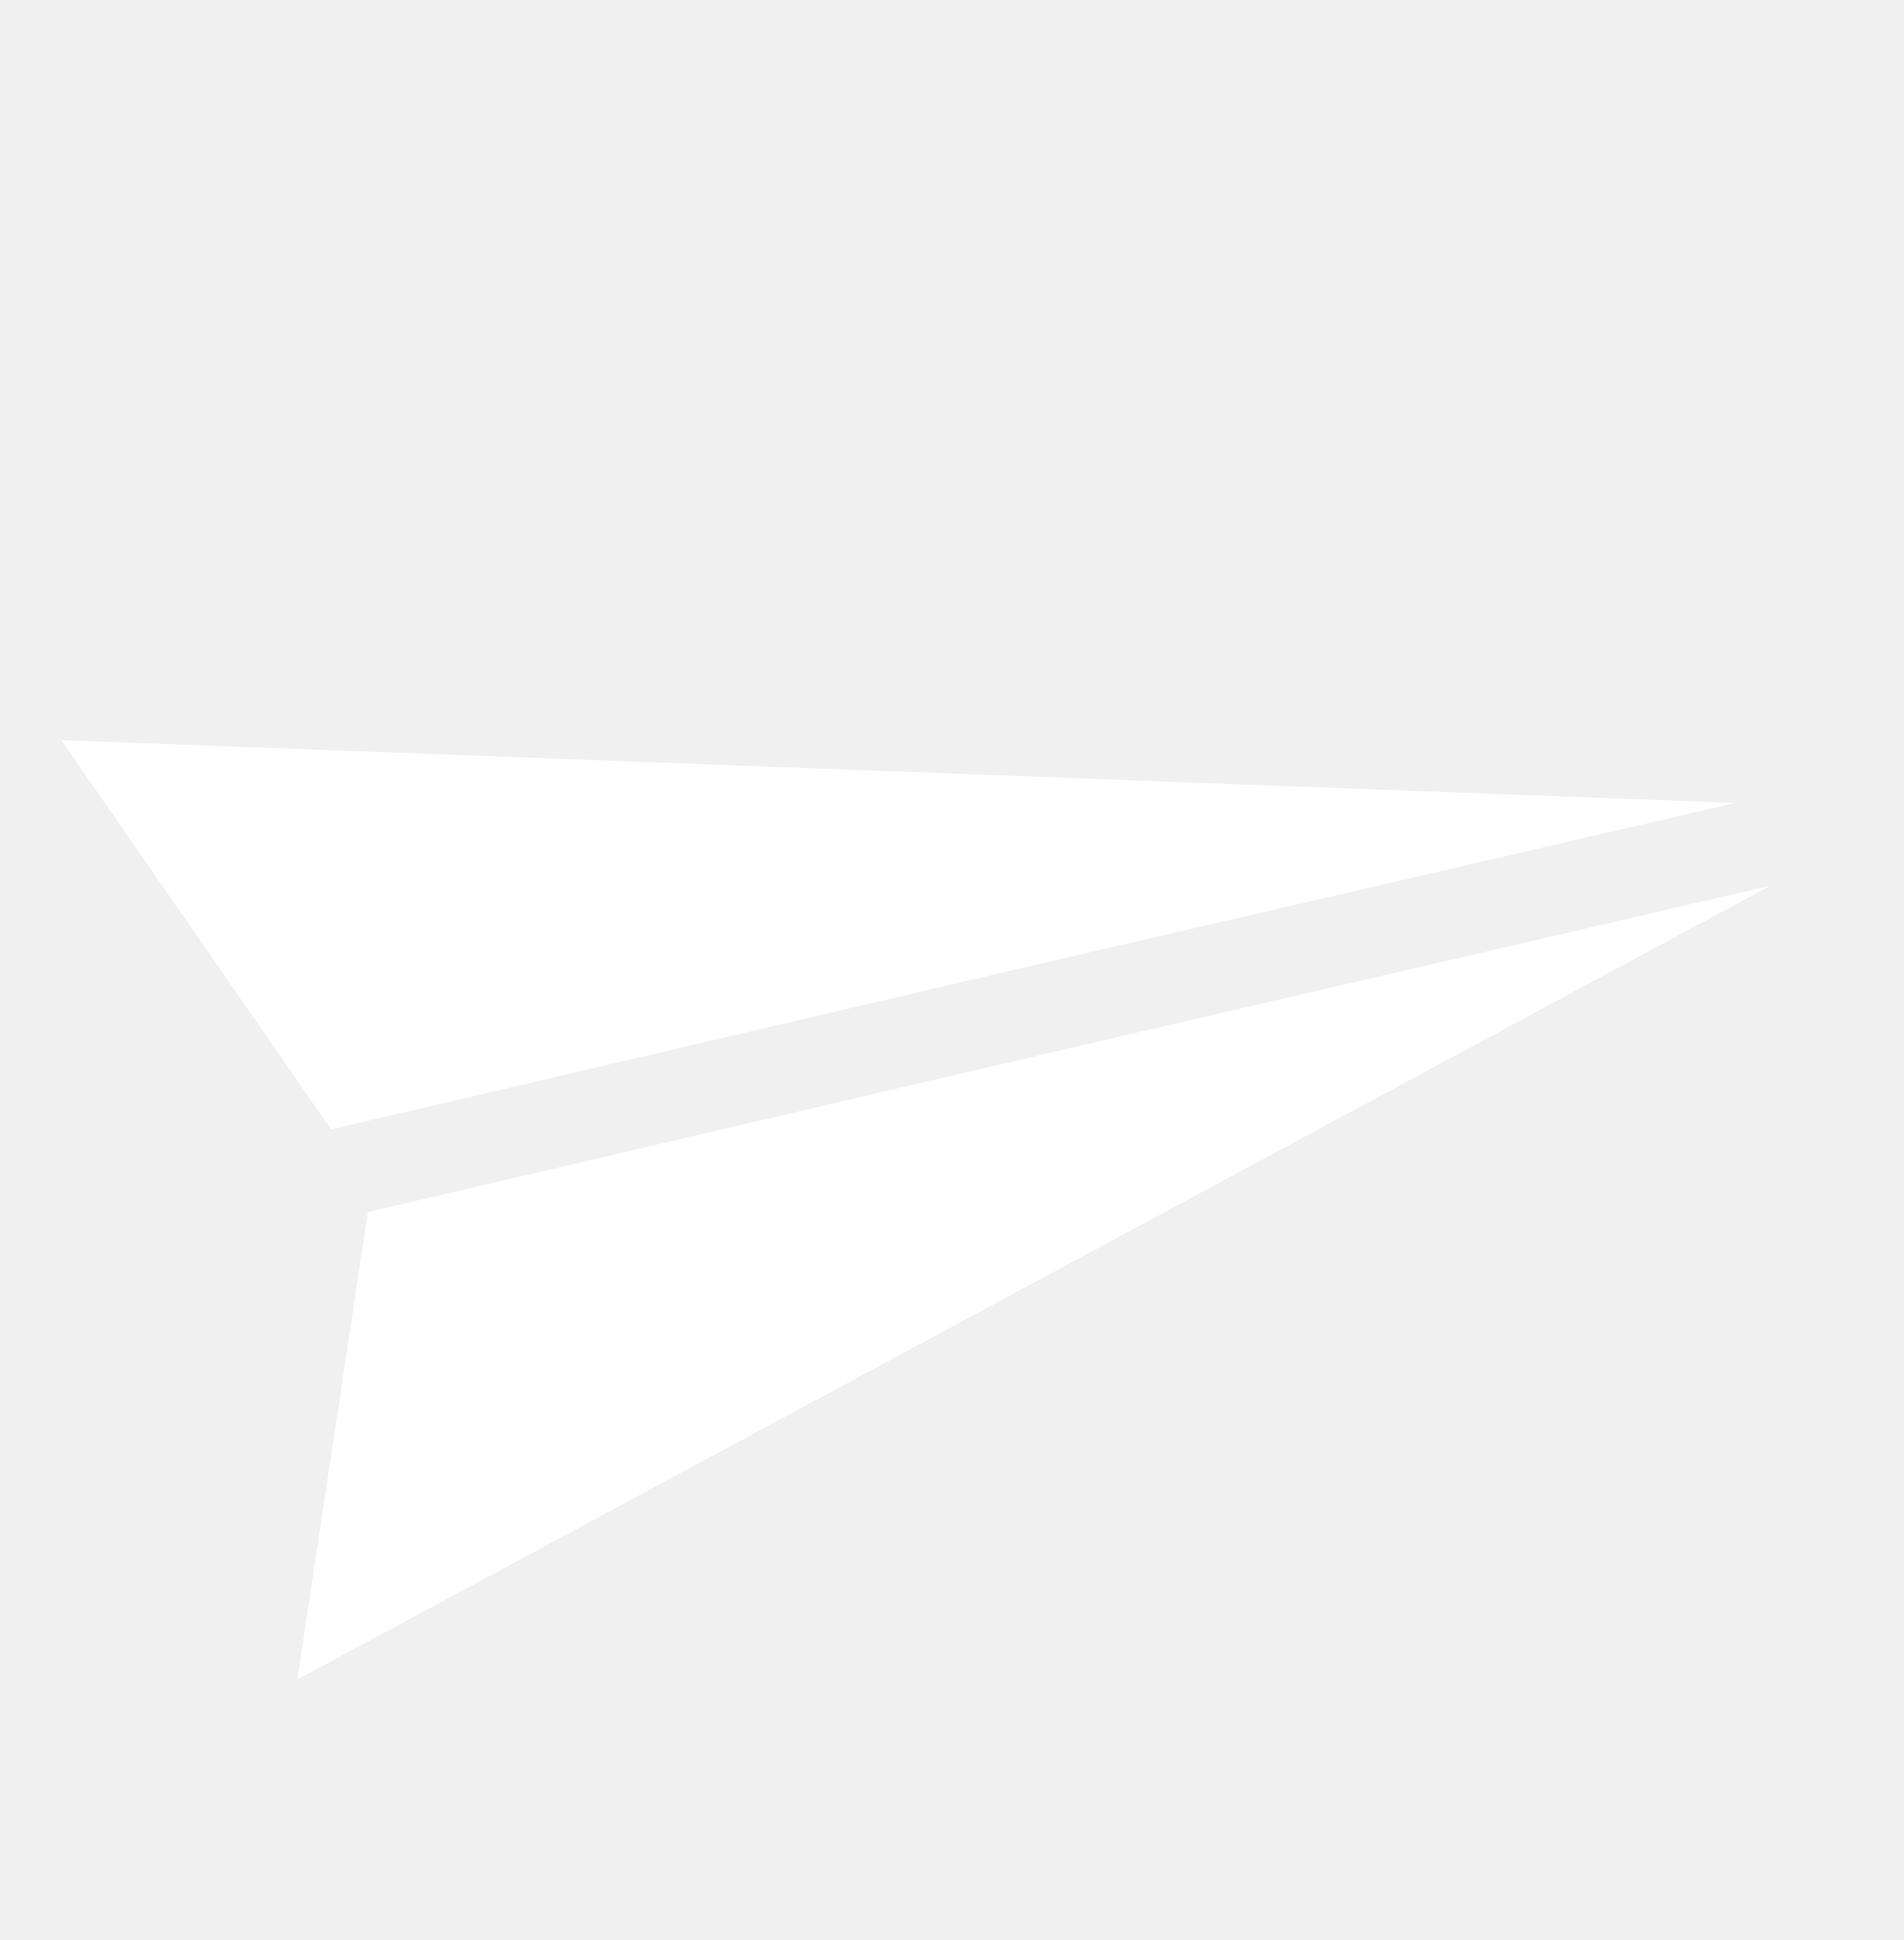
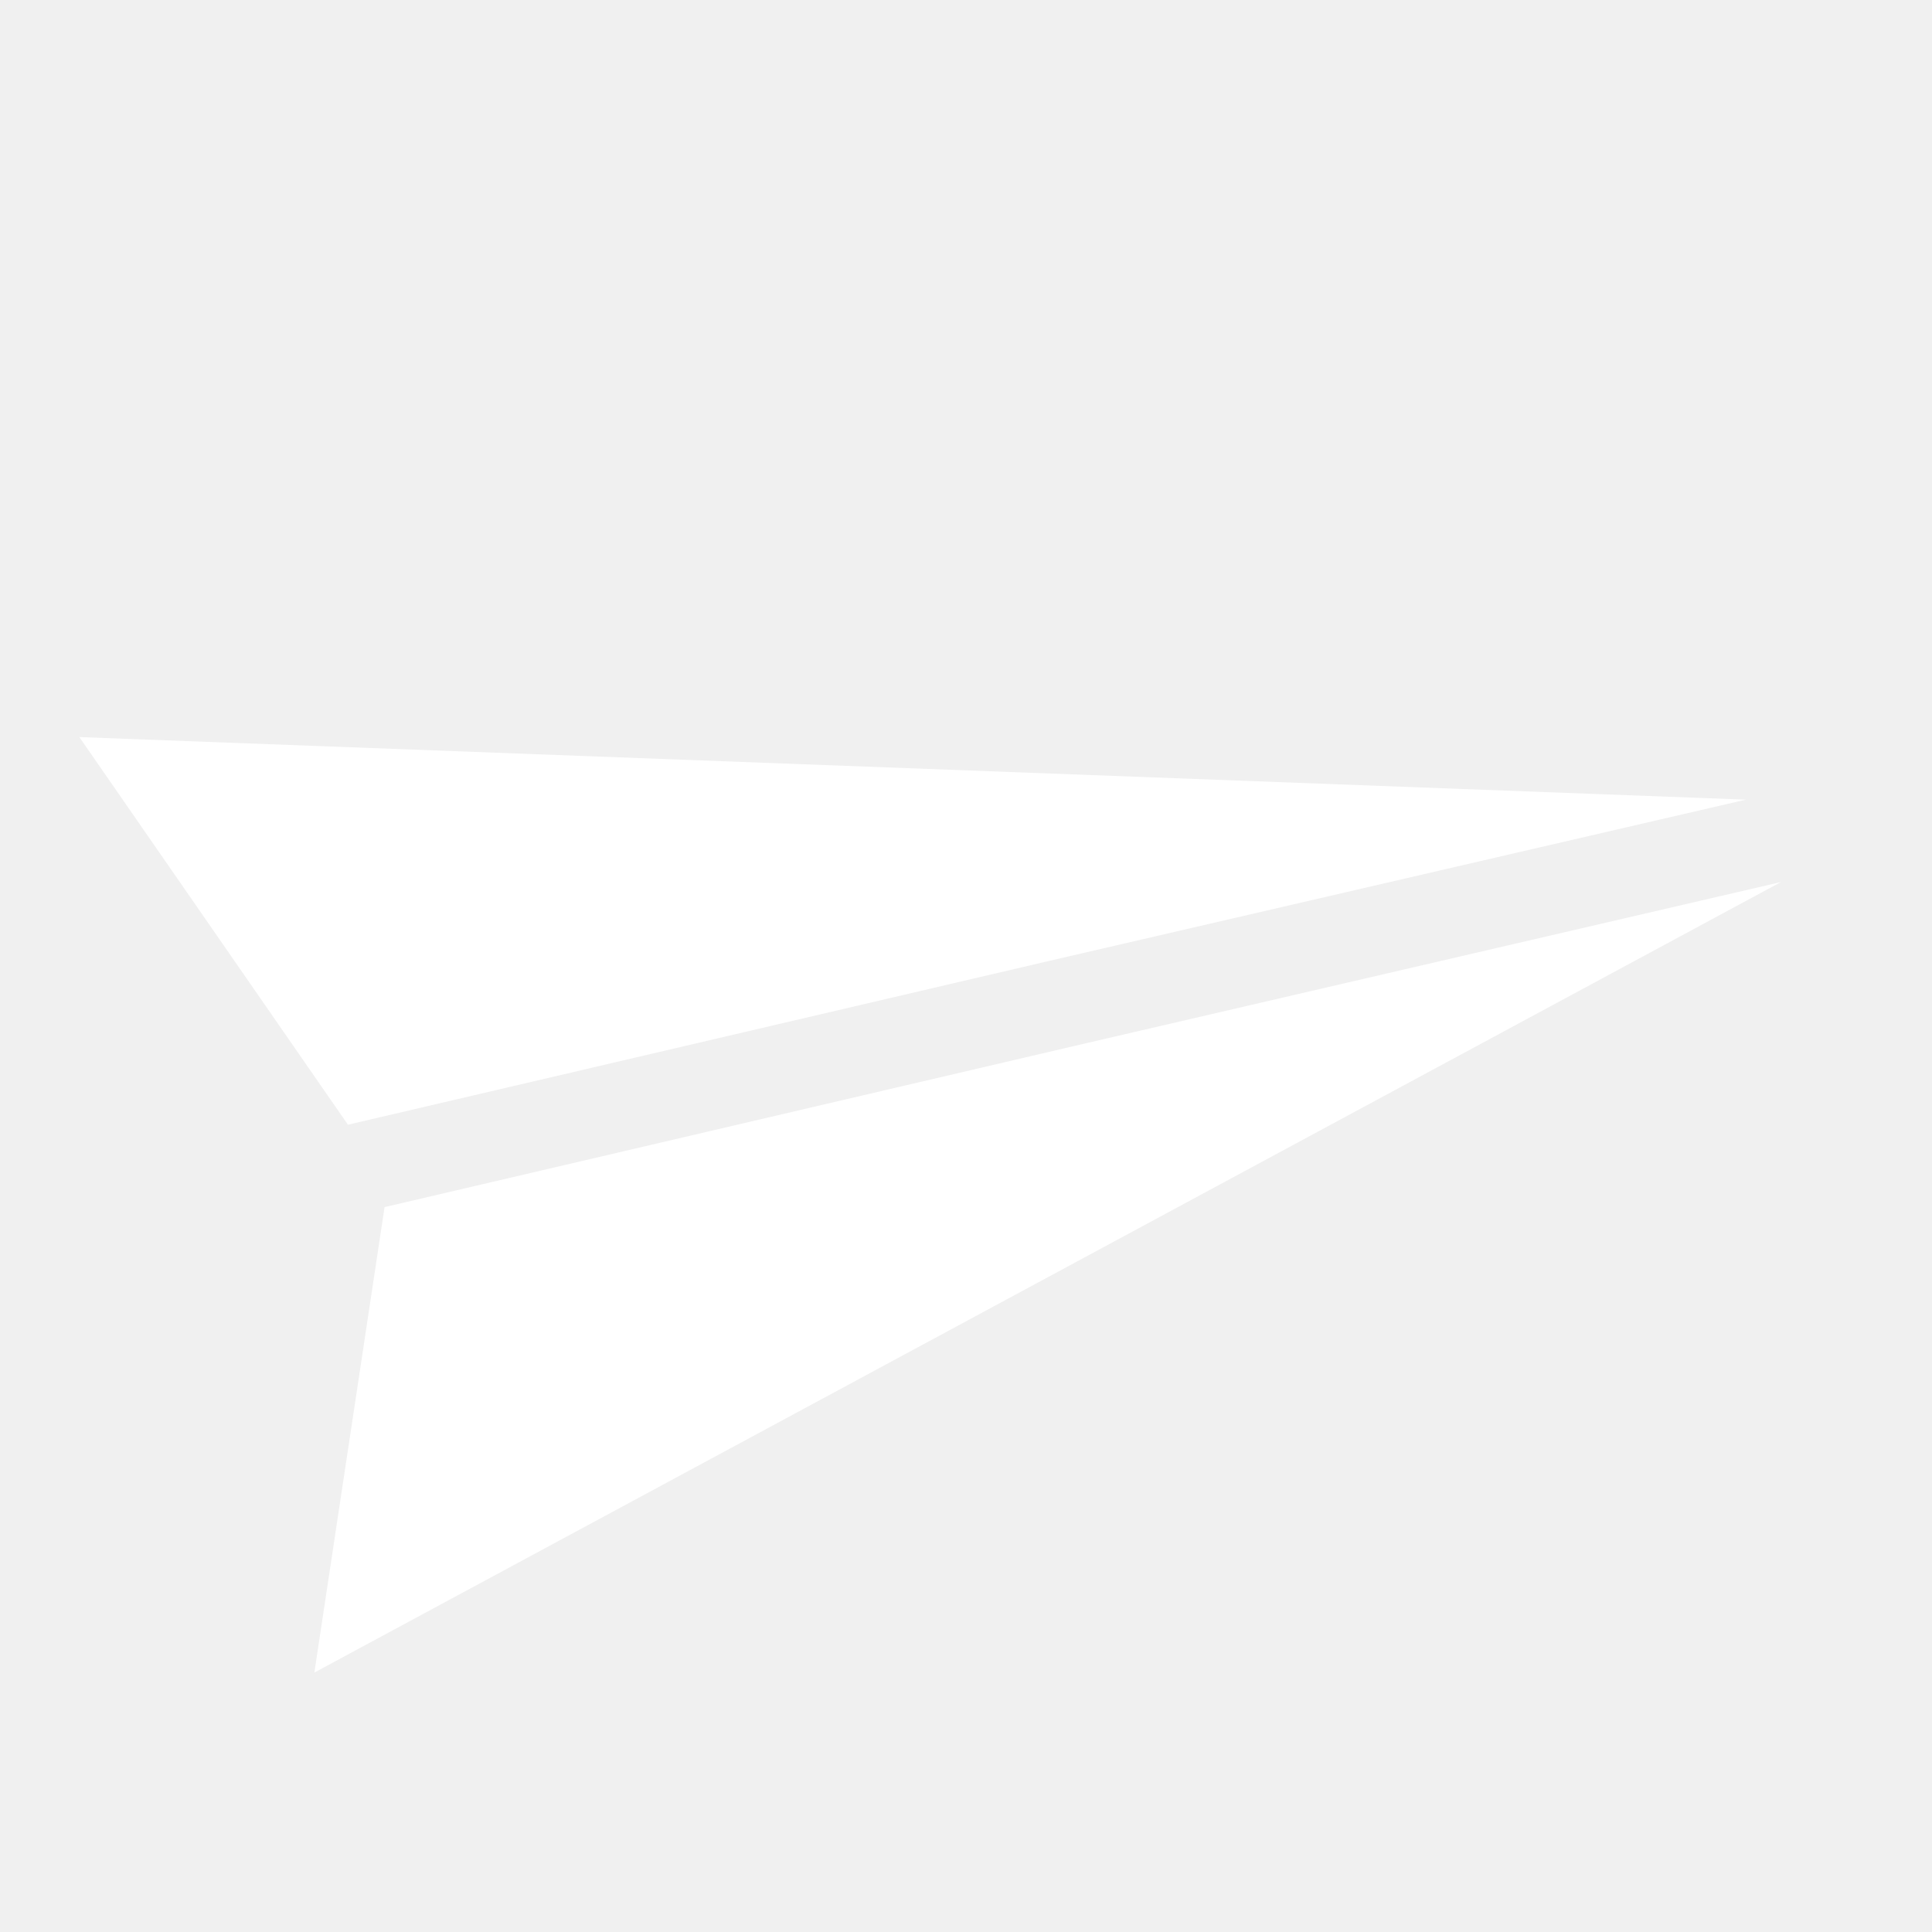
- <svg xmlns="http://www.w3.org/2000/svg" version="1.1" id="Layer_1" x="0px" y="0px" viewBox="0 0 124.2 126.6" style="enable-background:new 0 0 124.2 126.6;" xml:space="preserve">
+ <svg xmlns="http://www.w3.org/2000/svg" version="1.1" id="Layer_1" viewBox="0 0 126.6 126.6" xml:space="preserve">
  <style type="text/css">
	.st0{fill:#FFFFFF;}
</style>
-   <g>
-     <polyline class="st0" points="19.4,109.6 24,79.1 24,79.1 69.8,68.4 115.5,57.8  " />
-     <polyline class="st0" points="4,48.3 21.6,73.7 21.6,73.7 67.4,63 113.2,52.4  " />
+   <g transform="translate(1.200,0)">
+     <g>
+       <polyline class="st0" points="19.4,109.6 24,79.1 24,79.1 69.8,68.4 115.5,57.8  " />
+       <polyline class="st0" points="4,48.3 21.6,73.7 21.6,73.7 67.4,63 113.2,52.4  " />
+     </g>
  </g>
</svg>
